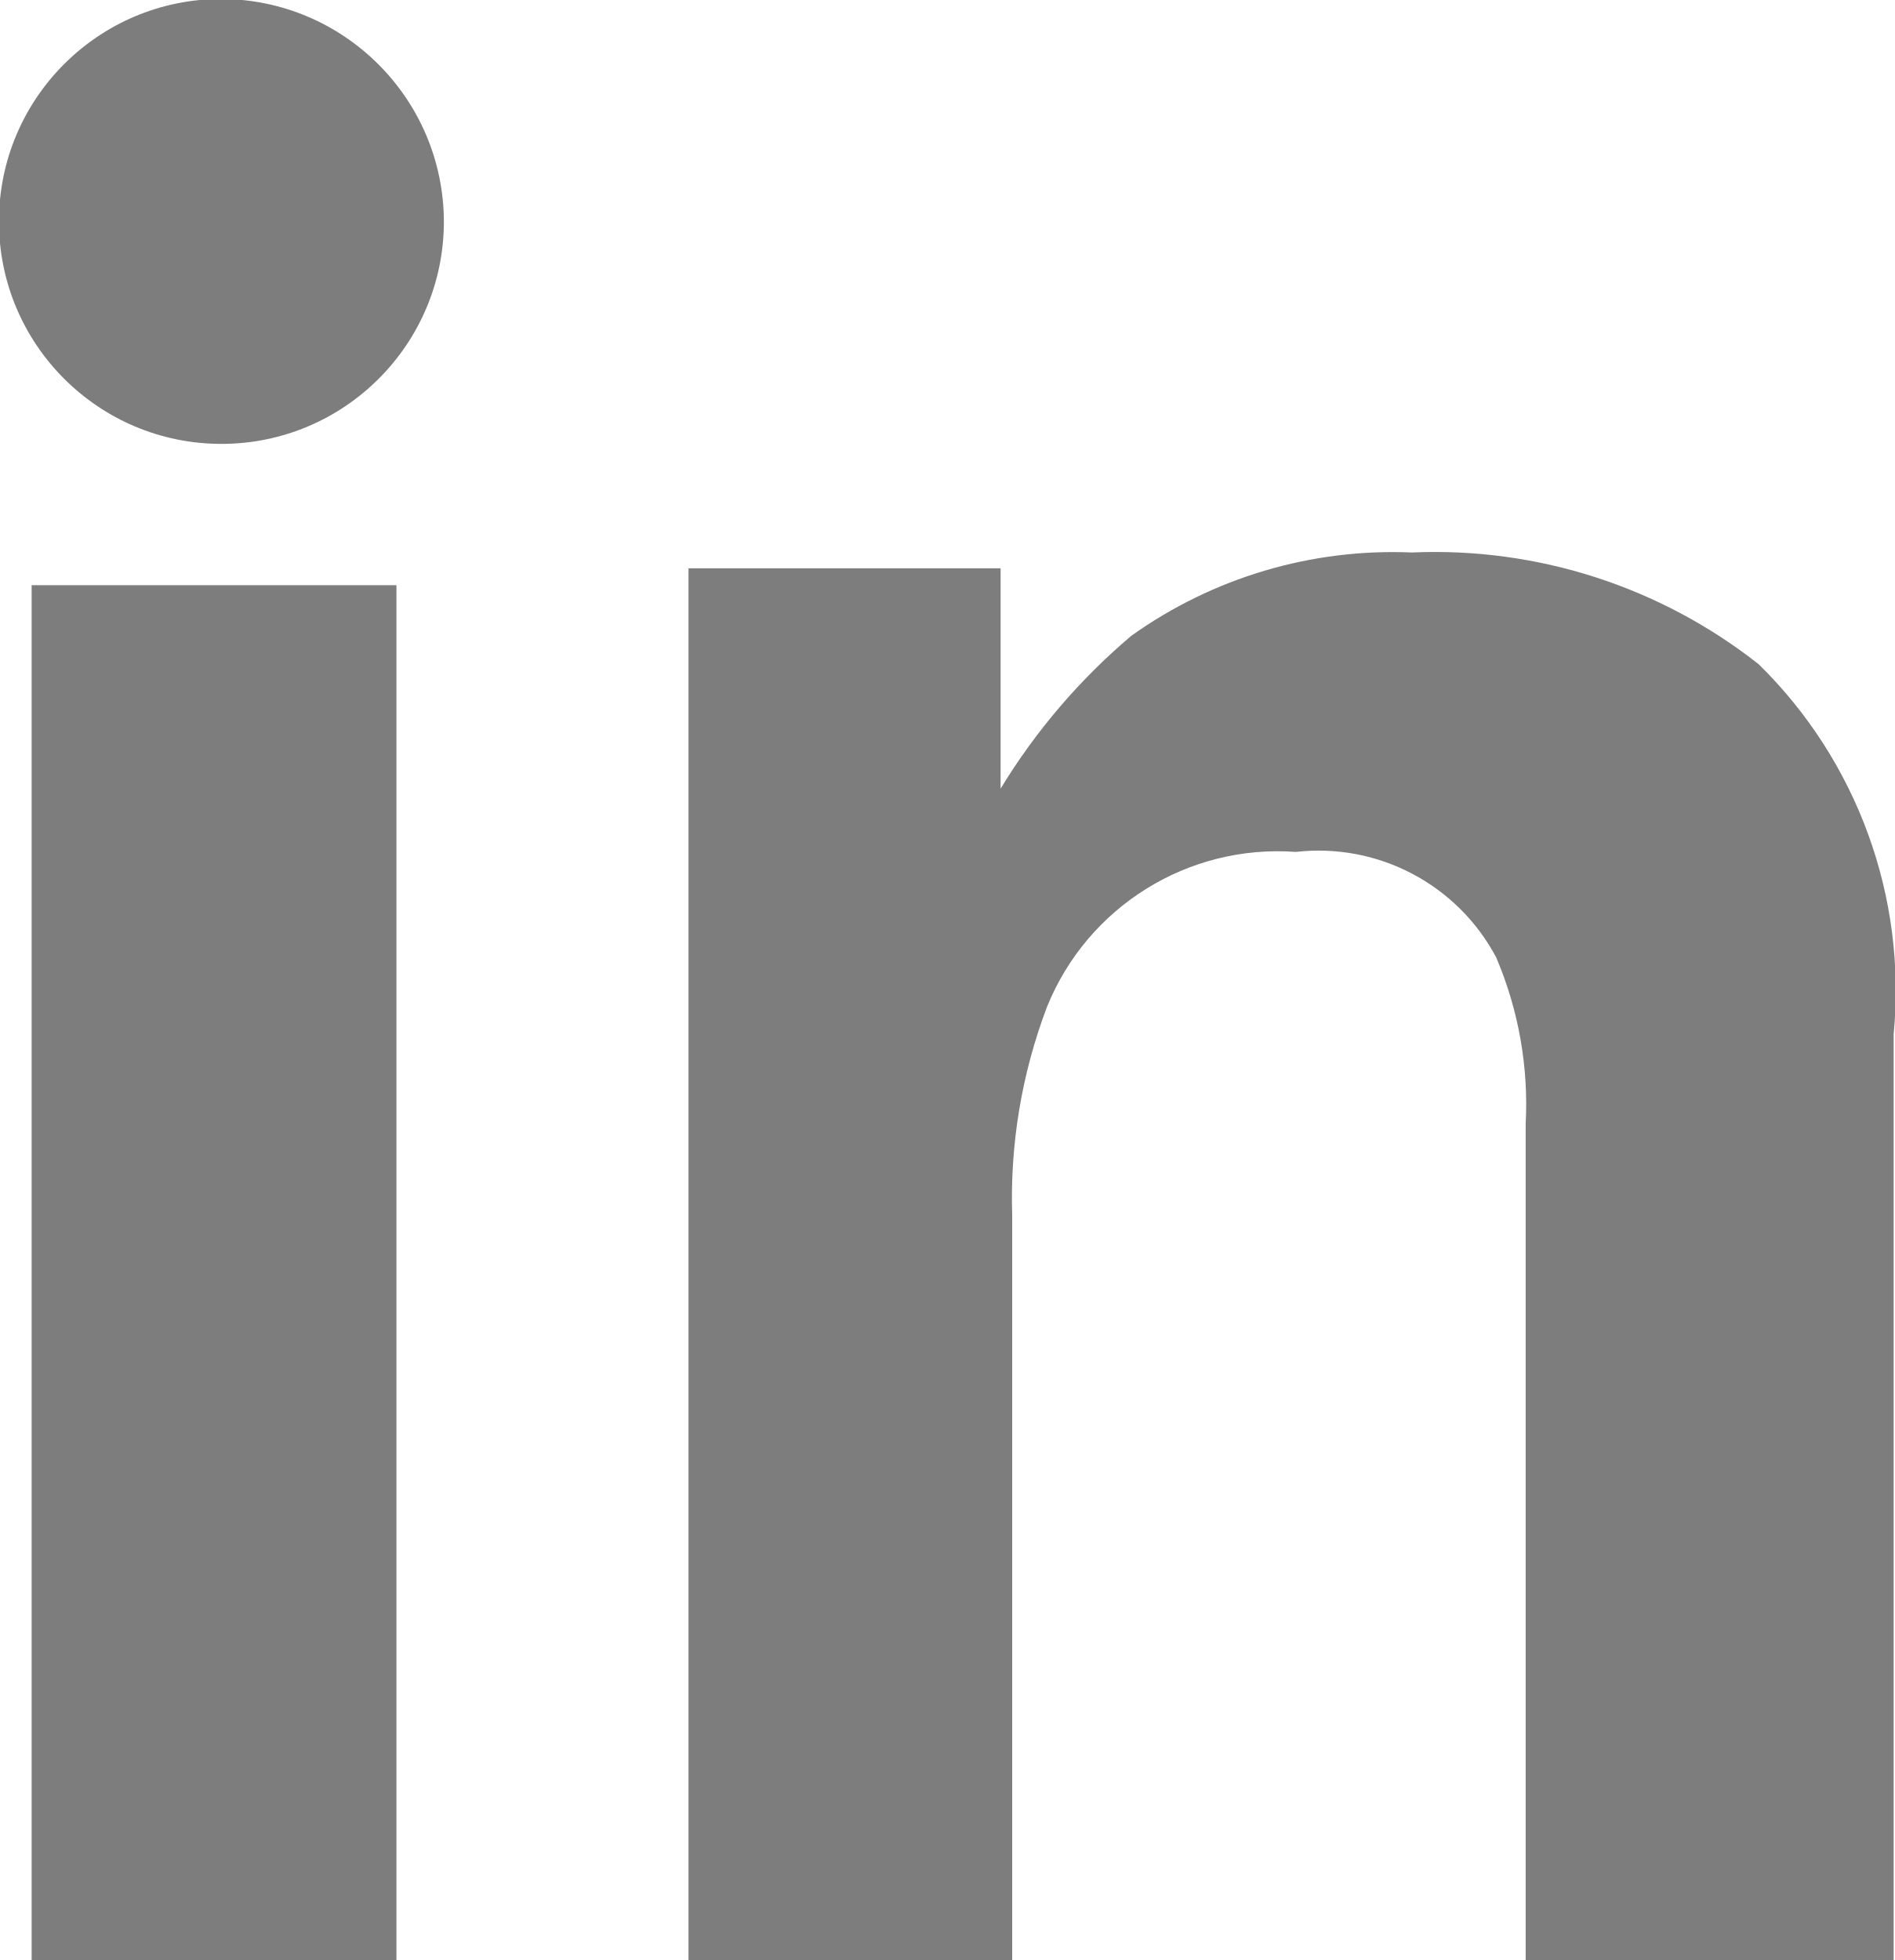
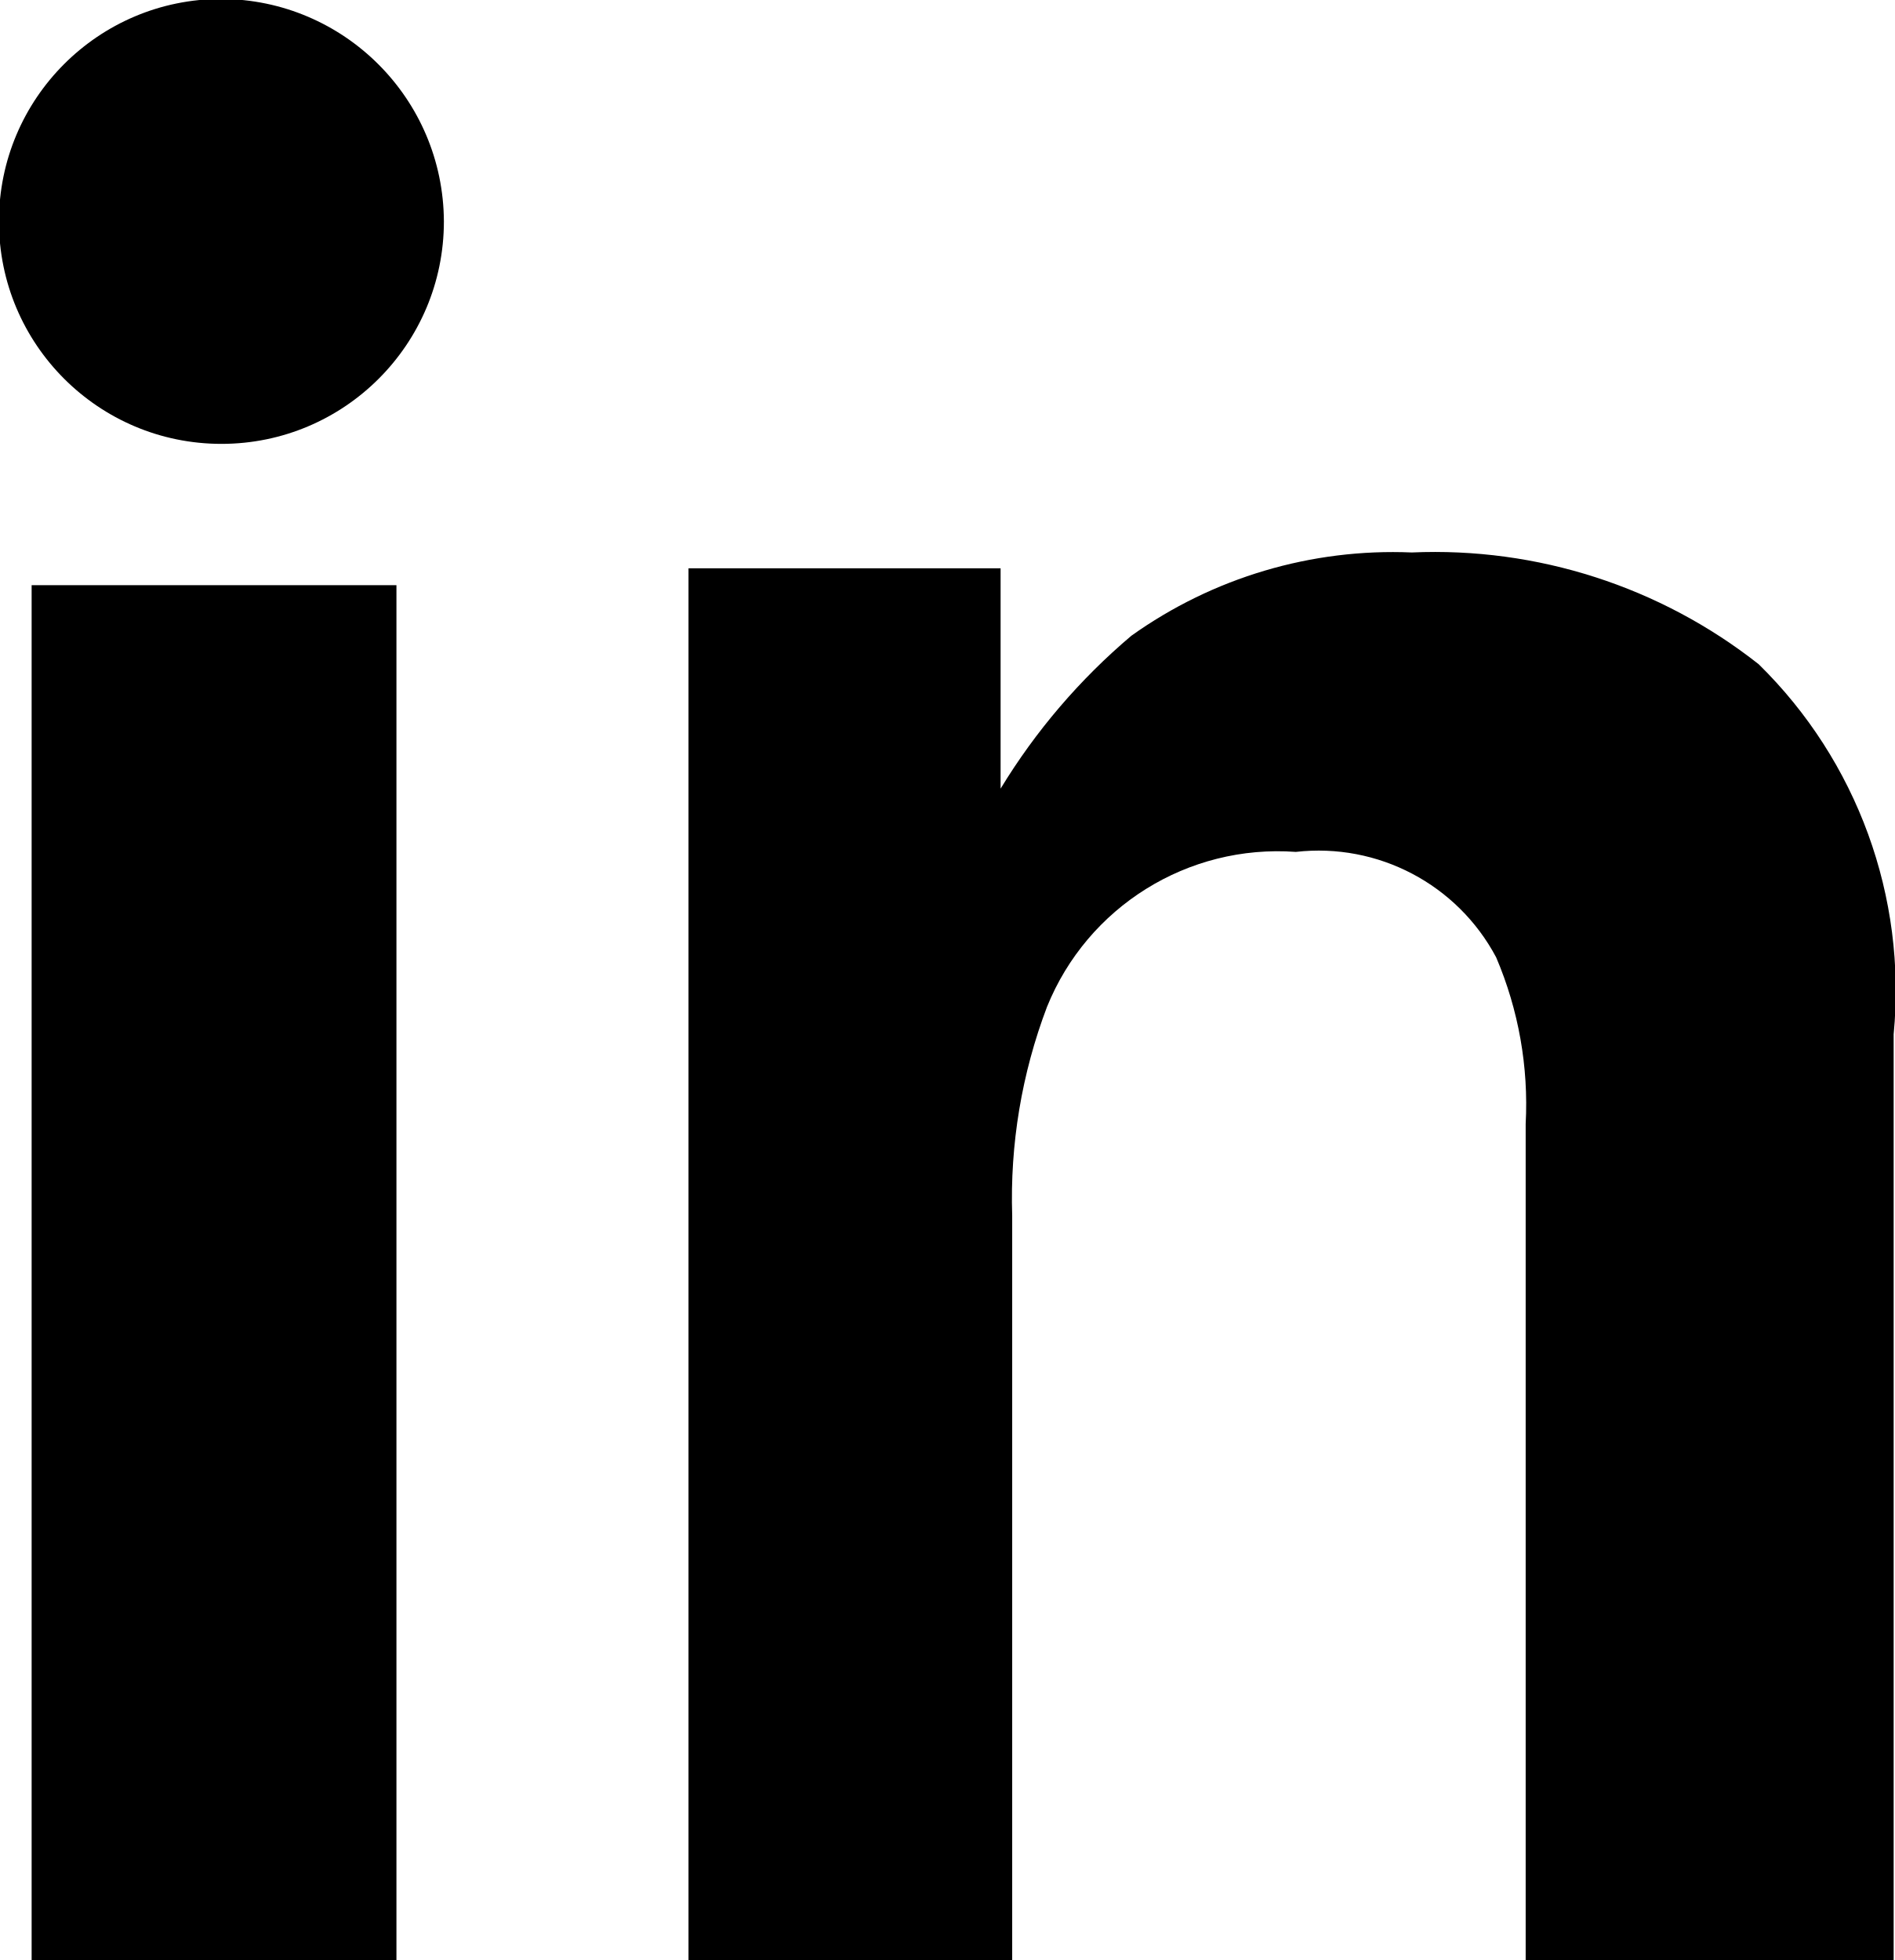
<svg xmlns="http://www.w3.org/2000/svg" width="17.97" height="18.59" viewBox="0 0 17.97 18.59">
-   <defs>
-     <style>
-       .cls-1 {
-         fill: #7d7d7d;
-         fill-rule: evenodd;
-       }
-     </style>
-   </defs>
-   <path id="Leakedin_copy" data-name="Leakedin copy" class="cls-1" d="M1059.3,2185.43h3.46v13.04h-3.46v-13.04Zm16.38,0.75a4.336,4.336,0,0,1,1.28,3.51v8.78h-3.49v-7.93a3.548,3.548,0,0,0-.28-1.58,1.907,1.907,0,0,0-1.9-1,2.36,2.36,0,0,0-2.36,1.47,5.115,5.115,0,0,0-.33,1.98v7.06h-3.07v-13.2h2.96v2.09a5.941,5.941,0,0,1,1.24-1.45,4.267,4.267,0,0,1,2.66-.79A4.963,4.963,0,0,1,1075.68,2186.18Zm-12.47-4.2a2.11,2.11,0,1,1-2.11-2.11A2.119,2.119,0,0,1,1063.21,2181.98Z" transform="translate(-1059 -2179.88)" />
+   <path data-name="Leakedin copy" class="cls-1" d="M.3 5.55h3.46v13.04H.3V5.55zm16.38.75a4.336 4.336 0 0 1 1.28 3.51v8.78h-3.49v-7.93a3.548 3.548 0 0 0-.28-1.58 1.907 1.907 0 0 0-1.9-1 2.36 2.36 0 0 0-2.36 1.47 5.115 5.115 0 0 0-.33 1.98v7.06H6.53V5.39h2.96v2.09a5.941 5.941 0 0 1 1.24-1.45 4.267 4.267 0 0 1 2.66-.79 4.963 4.963 0 0 1 3.29 1.06zM4.21 2.1A2.11 2.11 0 1 1 2.1-.01 2.119 2.119 0 0 1 4.21 2.1z" />
</svg>
